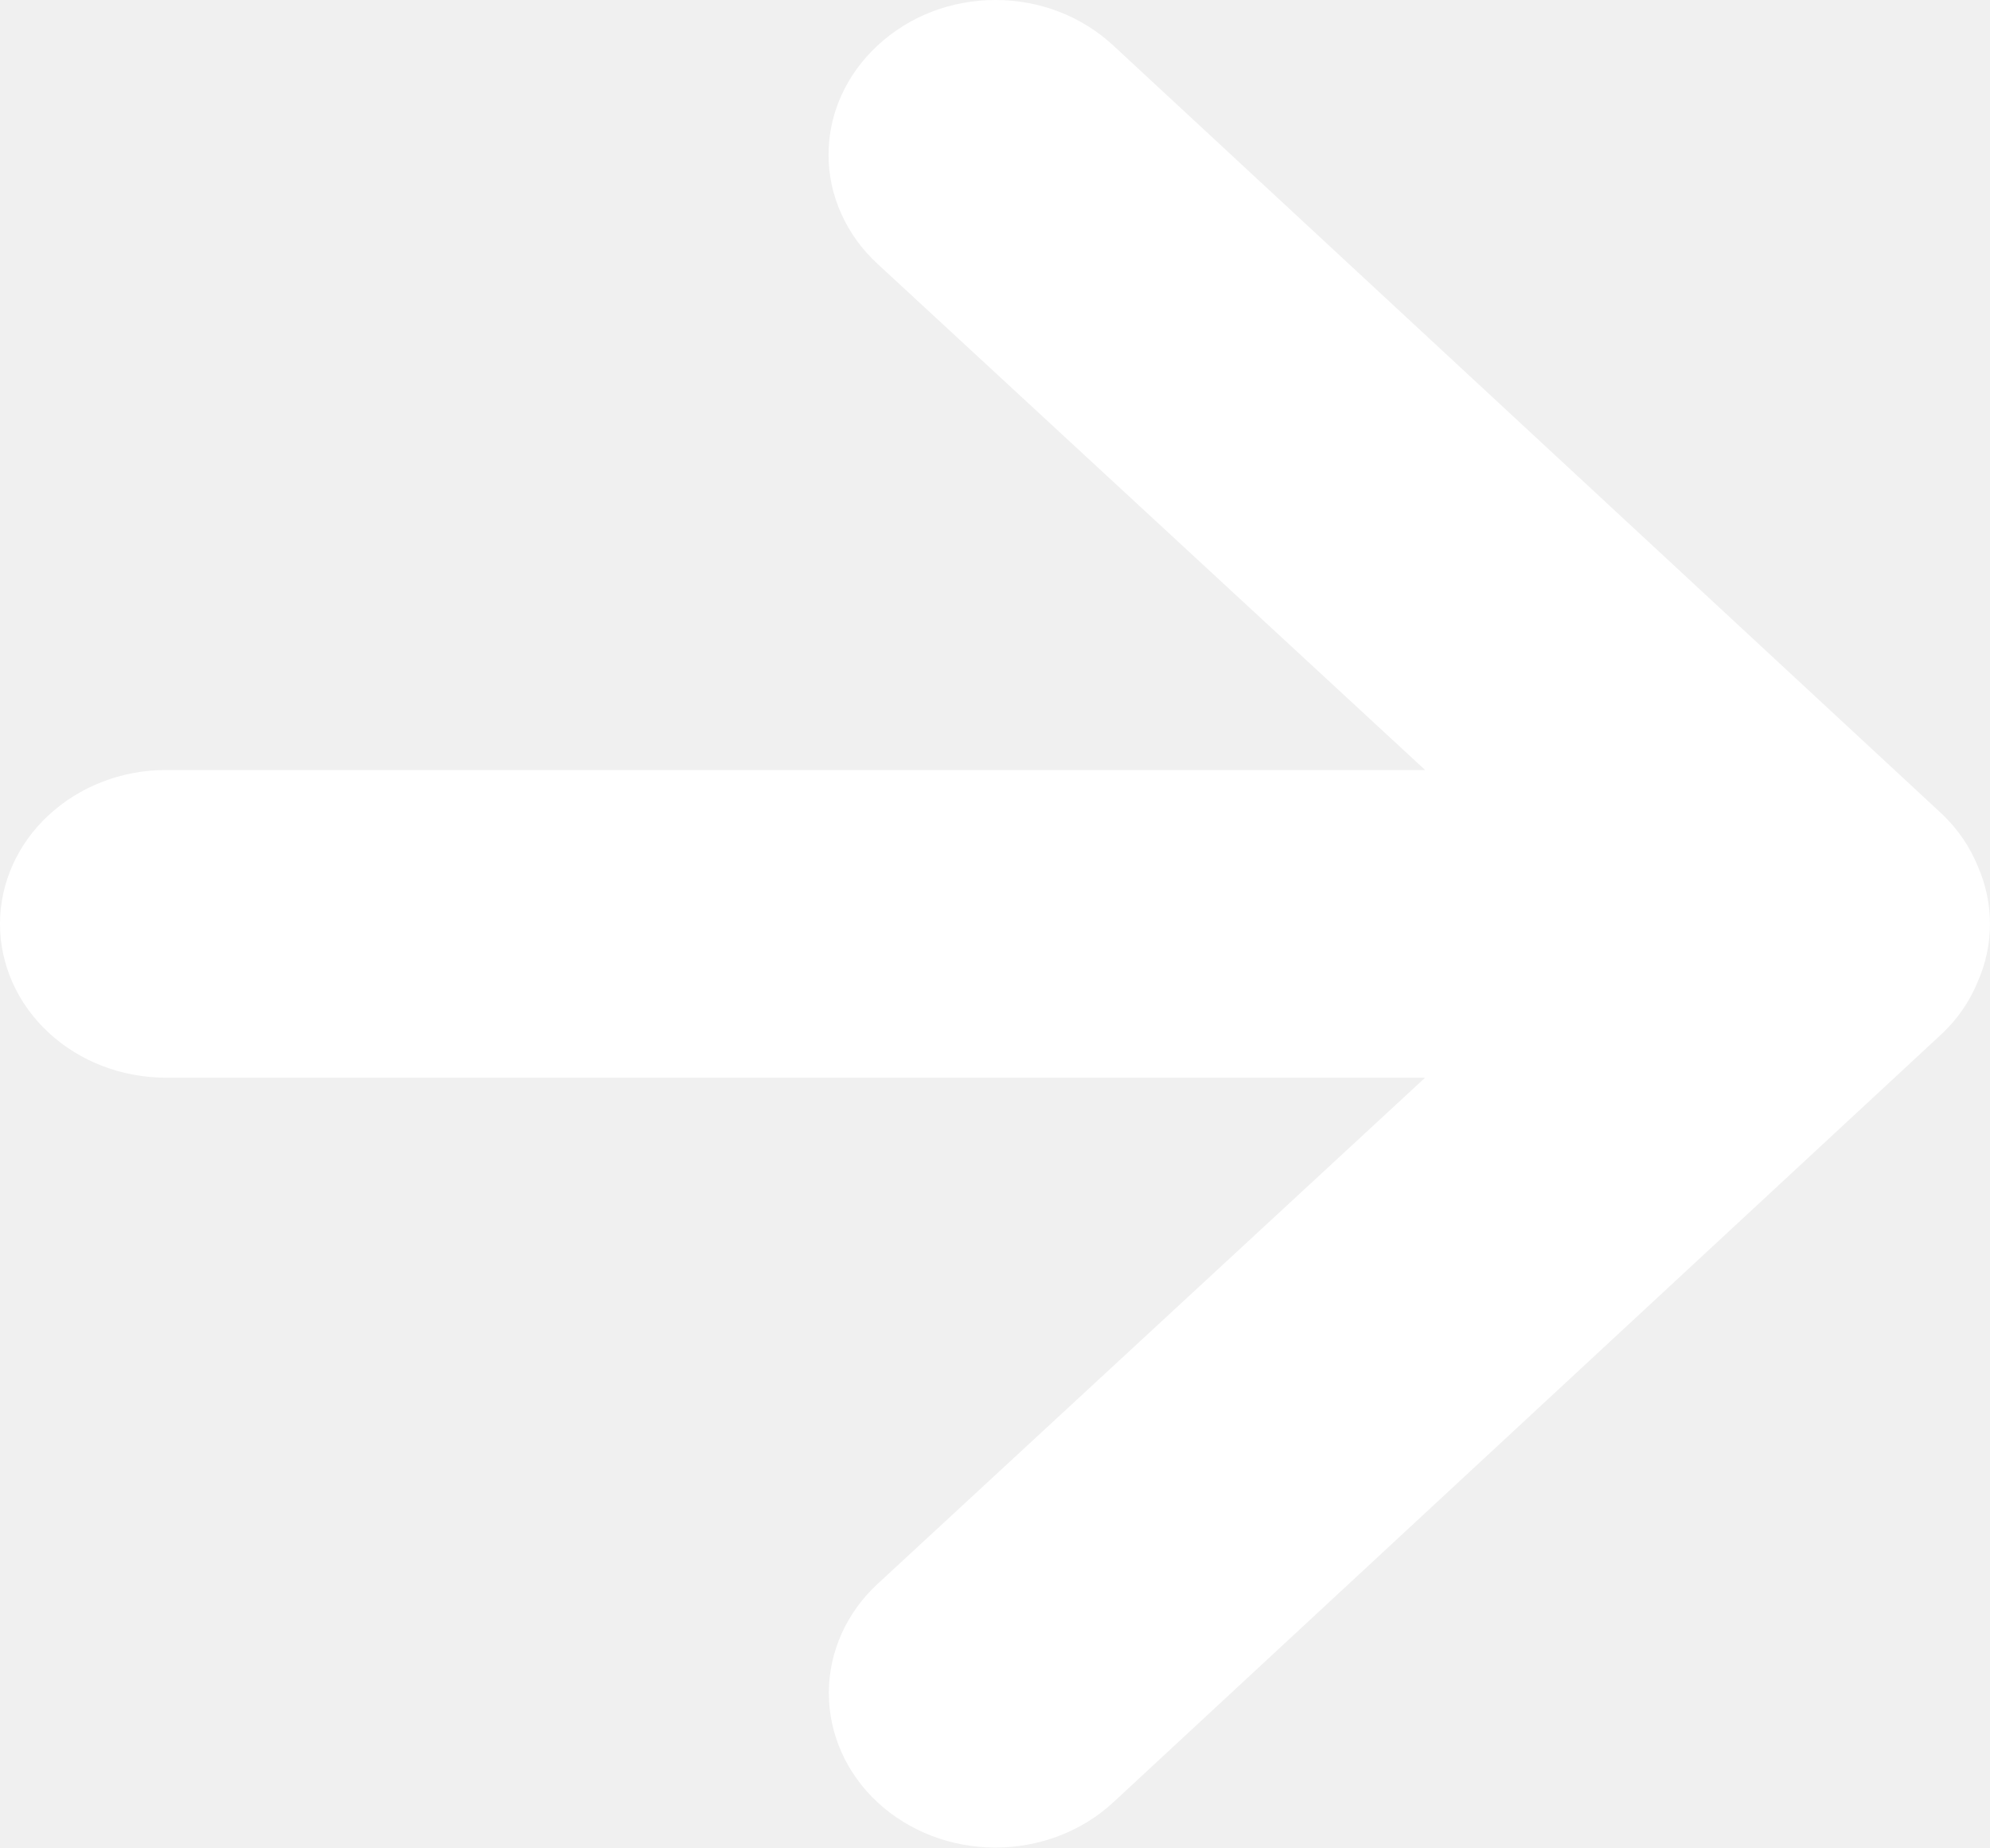
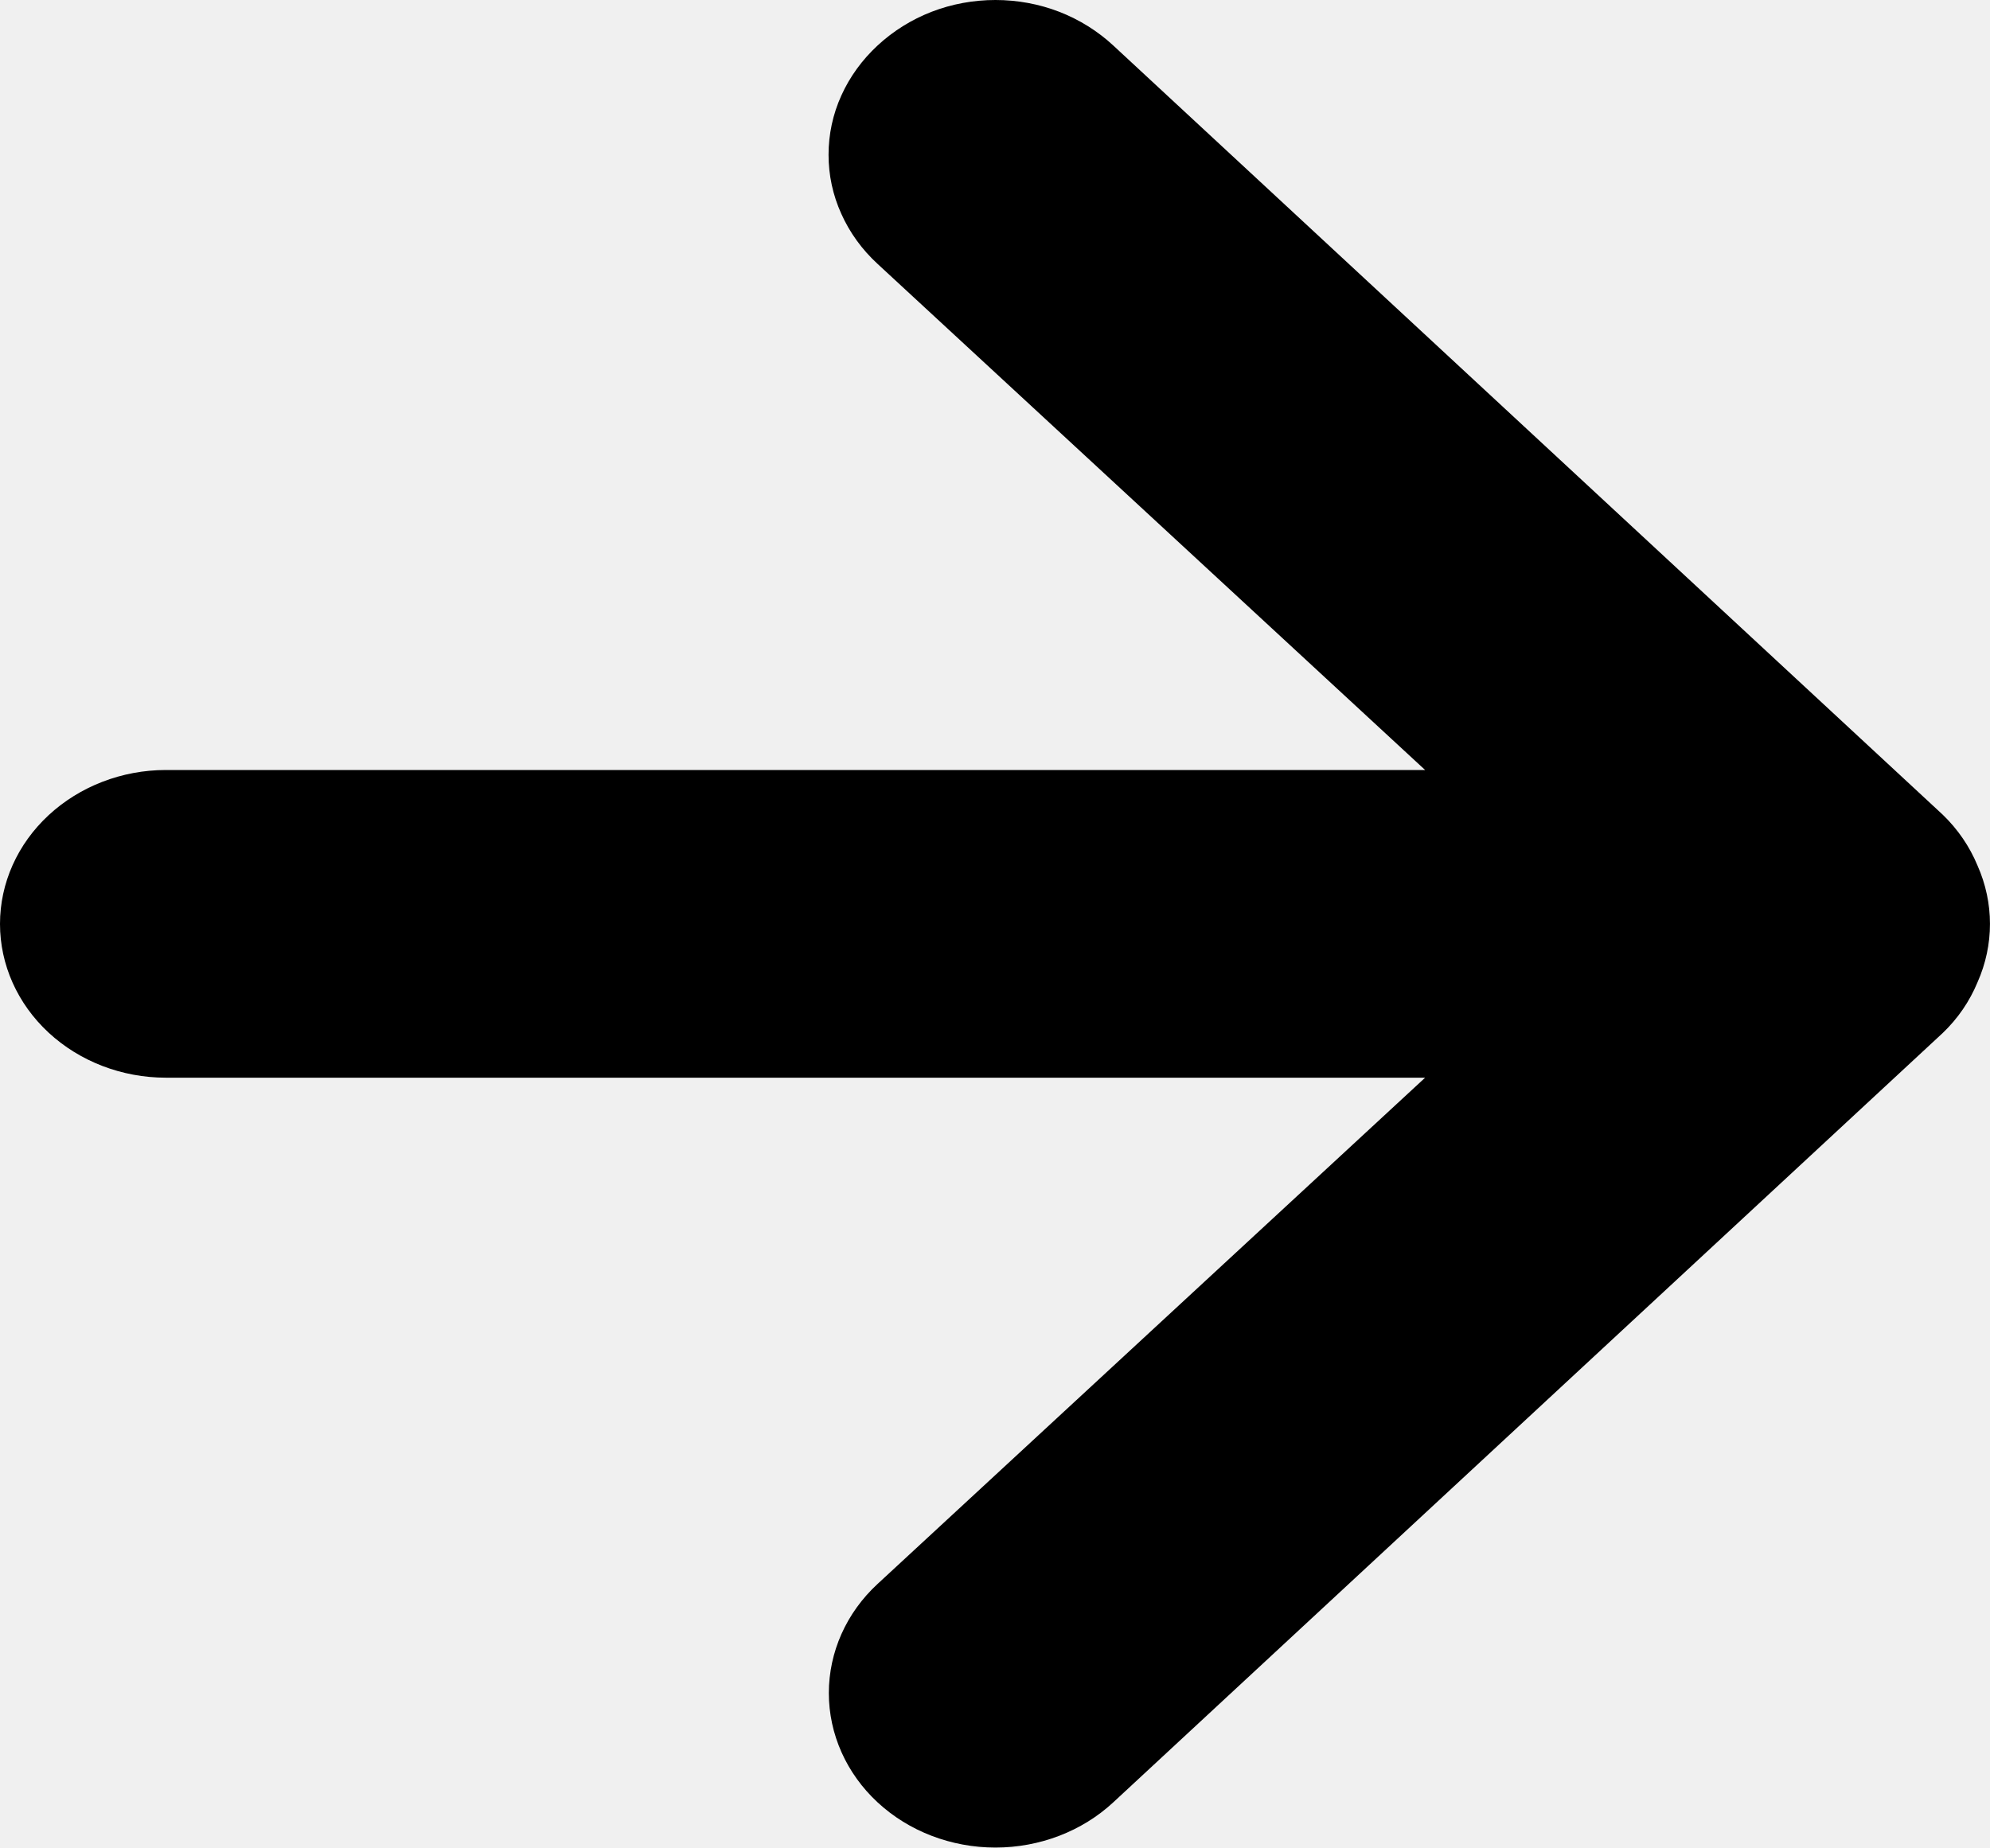
<svg xmlns="http://www.w3.org/2000/svg" width="14" height="13" viewBox="0 0 14 13" fill="none">
-   <path d="M1.167 7.583L10.026 7.583L6.174 11.145C5.954 11.348 5.831 11.625 5.831 11.913C5.831 12.201 5.954 12.478 6.174 12.682C6.394 12.886 6.692 13 7.003 13C7.314 13 7.612 12.886 7.832 12.682L13.667 7.269C13.774 7.167 13.857 7.045 13.912 6.912C14.029 6.649 14.029 6.353 13.912 6.09C13.857 5.957 13.774 5.835 13.667 5.732L7.832 0.32C7.723 0.219 7.594 0.138 7.452 0.083C7.31 0.028 7.157 -8.41031e-07 7.003 -8.81441e-07C6.849 -9.21851e-07 6.696 0.028 6.554 0.083C6.412 0.138 6.283 0.219 6.174 0.32C6.065 0.421 5.978 0.541 5.919 0.672C5.859 0.804 5.829 0.946 5.829 1.089C5.829 1.232 5.859 1.373 5.919 1.505C5.978 1.637 6.065 1.757 6.174 1.857L10.026 5.418L1.167 5.418C0.858 5.418 0.561 5.533 0.342 5.736C0.123 5.939 8.2612e-07 6.214 7.50827e-07 6.501C6.75535e-07 6.788 0.123 7.063 0.342 7.266C0.561 7.469 0.858 7.583 1.167 7.583Z" fill="white" />
+   <path d="M1.167 7.583L10.026 7.583L6.174 11.145C5.954 11.348 5.831 11.625 5.831 11.913C5.831 12.201 5.954 12.478 6.174 12.682C6.394 12.886 6.692 13 7.003 13C7.314 13 7.612 12.886 7.832 12.682L13.667 7.269C13.774 7.167 13.857 7.045 13.912 6.912C14.029 6.649 14.029 6.353 13.912 6.09C13.857 5.957 13.774 5.835 13.667 5.732L7.832 0.32C7.723 0.219 7.594 0.138 7.452 0.083C7.31 0.028 7.157 -8.41031e-07 7.003 -8.81441e-07C6.849 -9.21851e-07 6.696 0.028 6.554 0.083C6.412 0.138 6.283 0.219 6.174 0.32C6.065 0.421 5.978 0.541 5.919 0.672C5.859 0.804 5.829 0.946 5.829 1.089C5.829 1.232 5.859 1.373 5.919 1.505C5.978 1.637 6.065 1.757 6.174 1.857L10.026 5.418L1.167 5.418C0.858 5.418 0.561 5.533 0.342 5.736C0.123 5.939 8.2612e-07 6.214 7.50827e-07 6.501C6.75535e-07 6.788 0.123 7.063 0.342 7.266C0.561 7.469 0.858 7.583 1.167 7.583Z" fill="currentColor" />
</svg>
